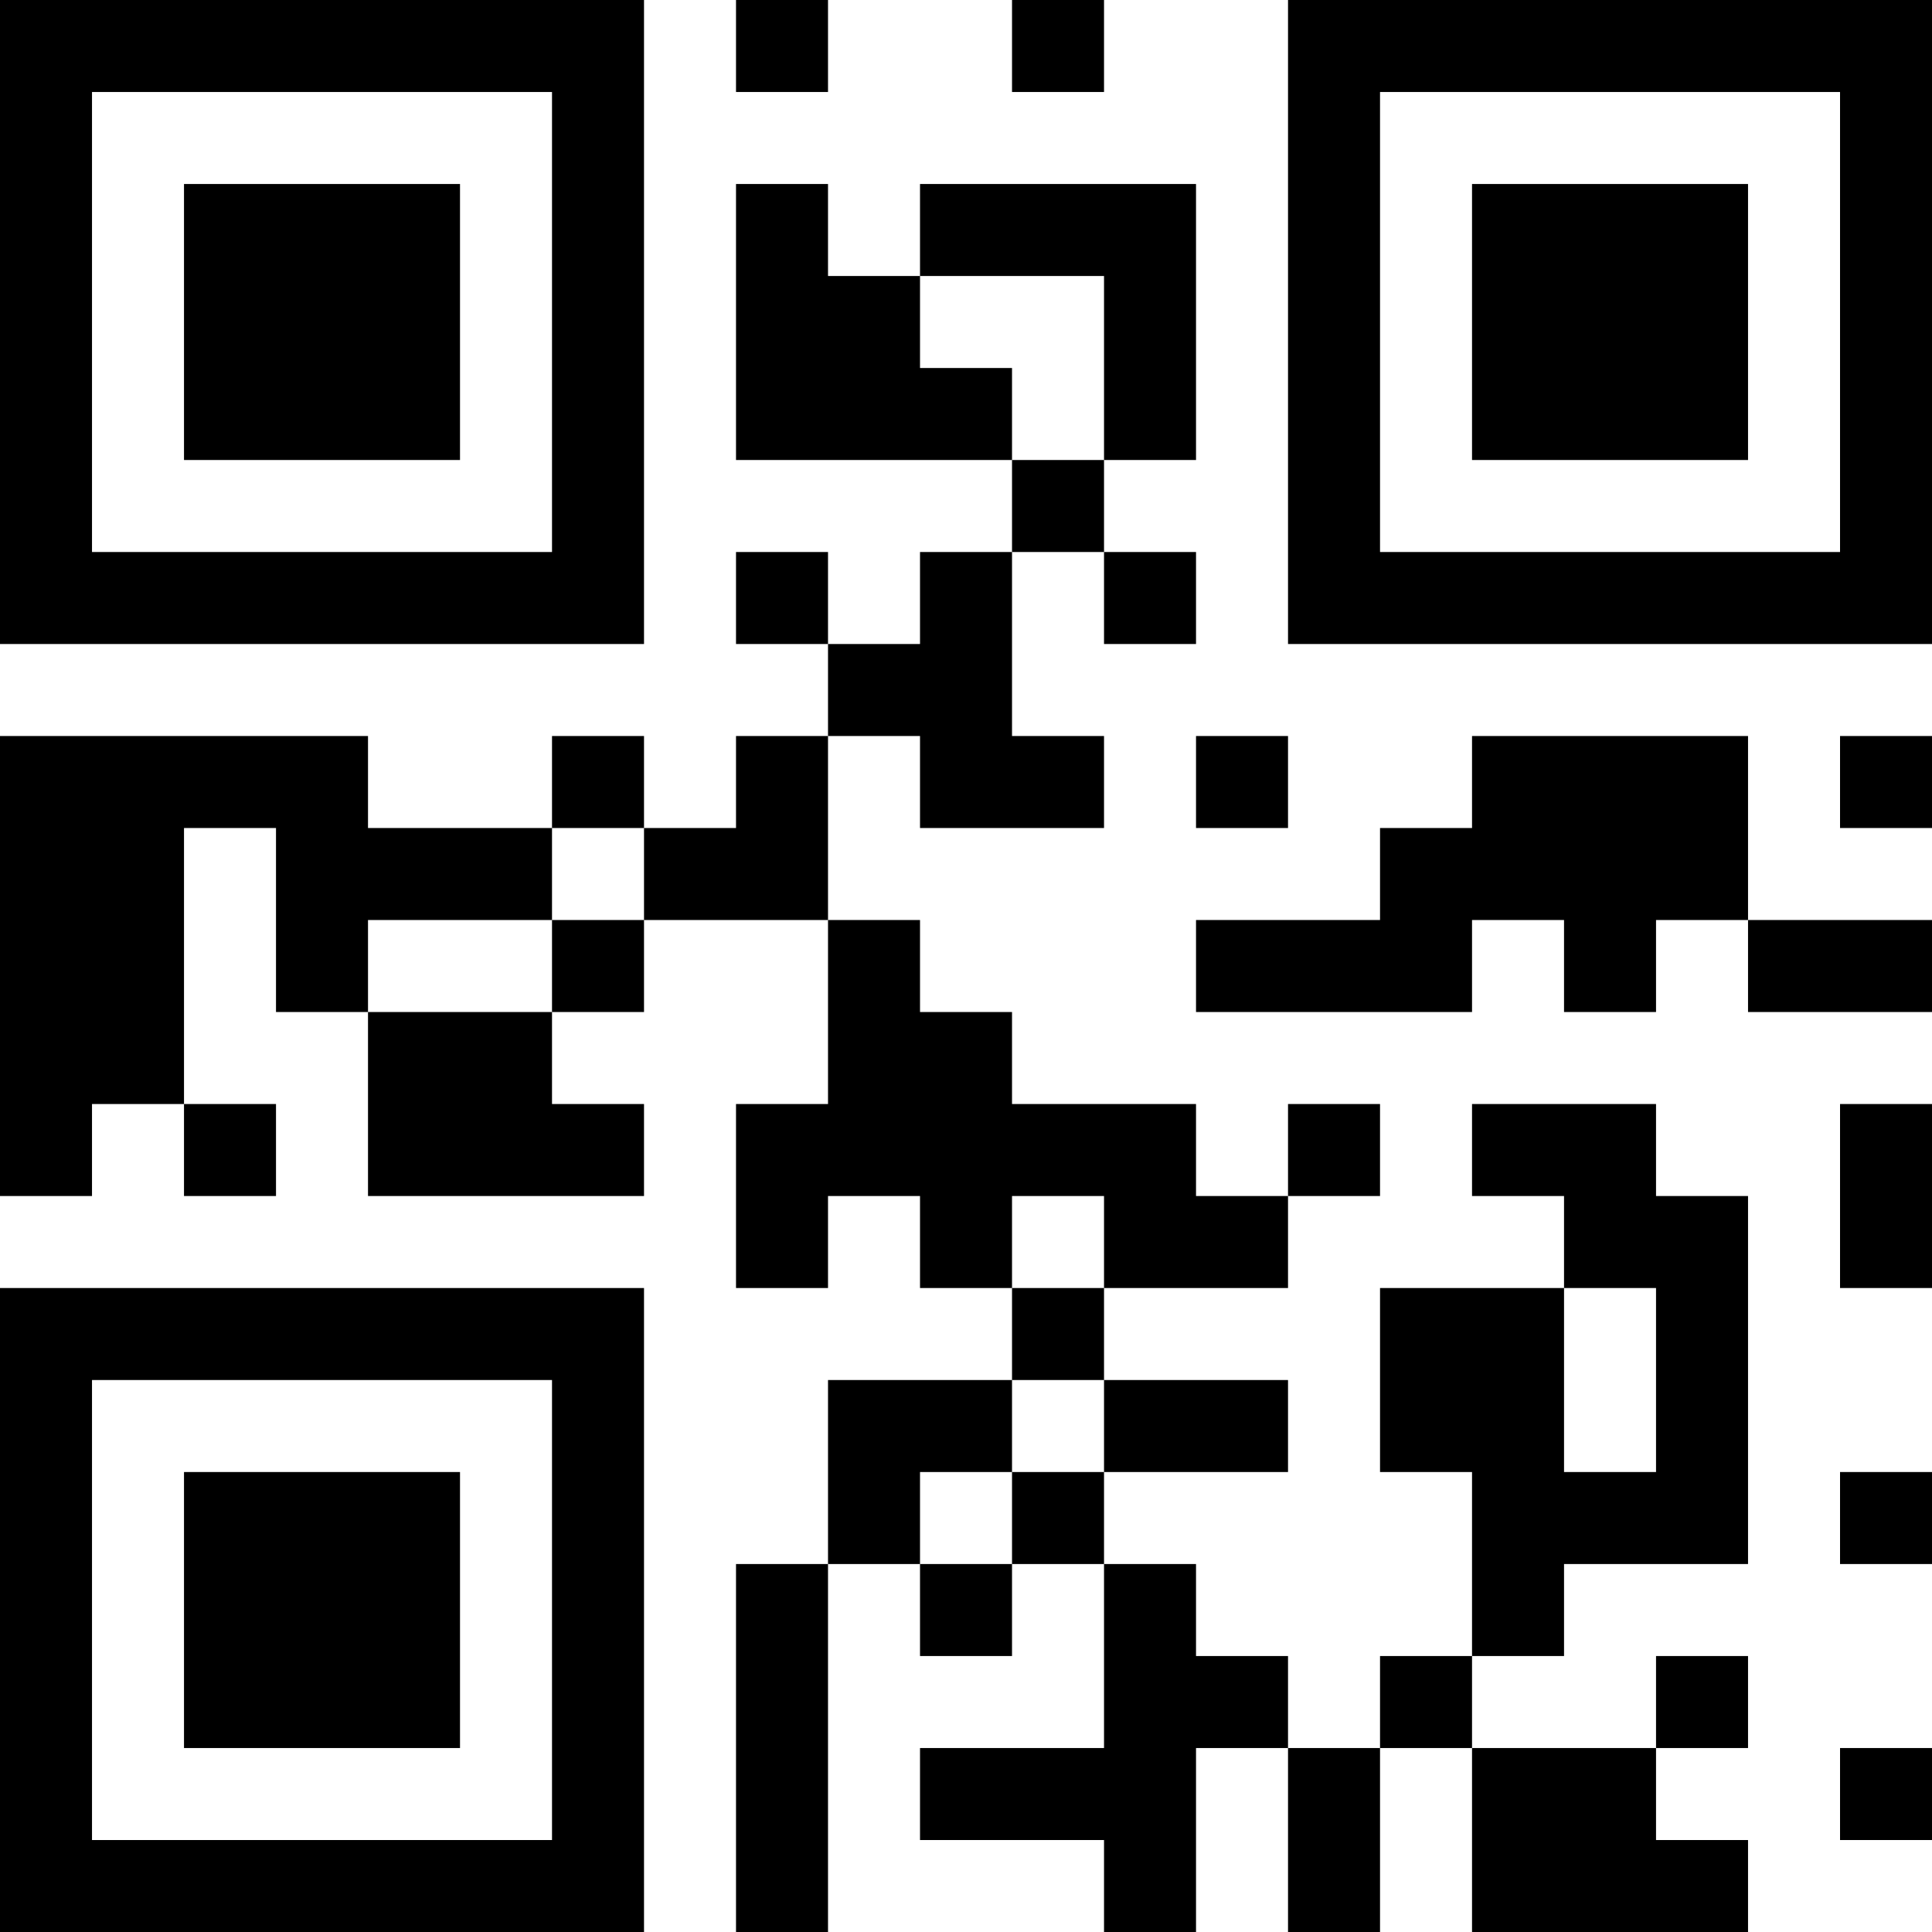
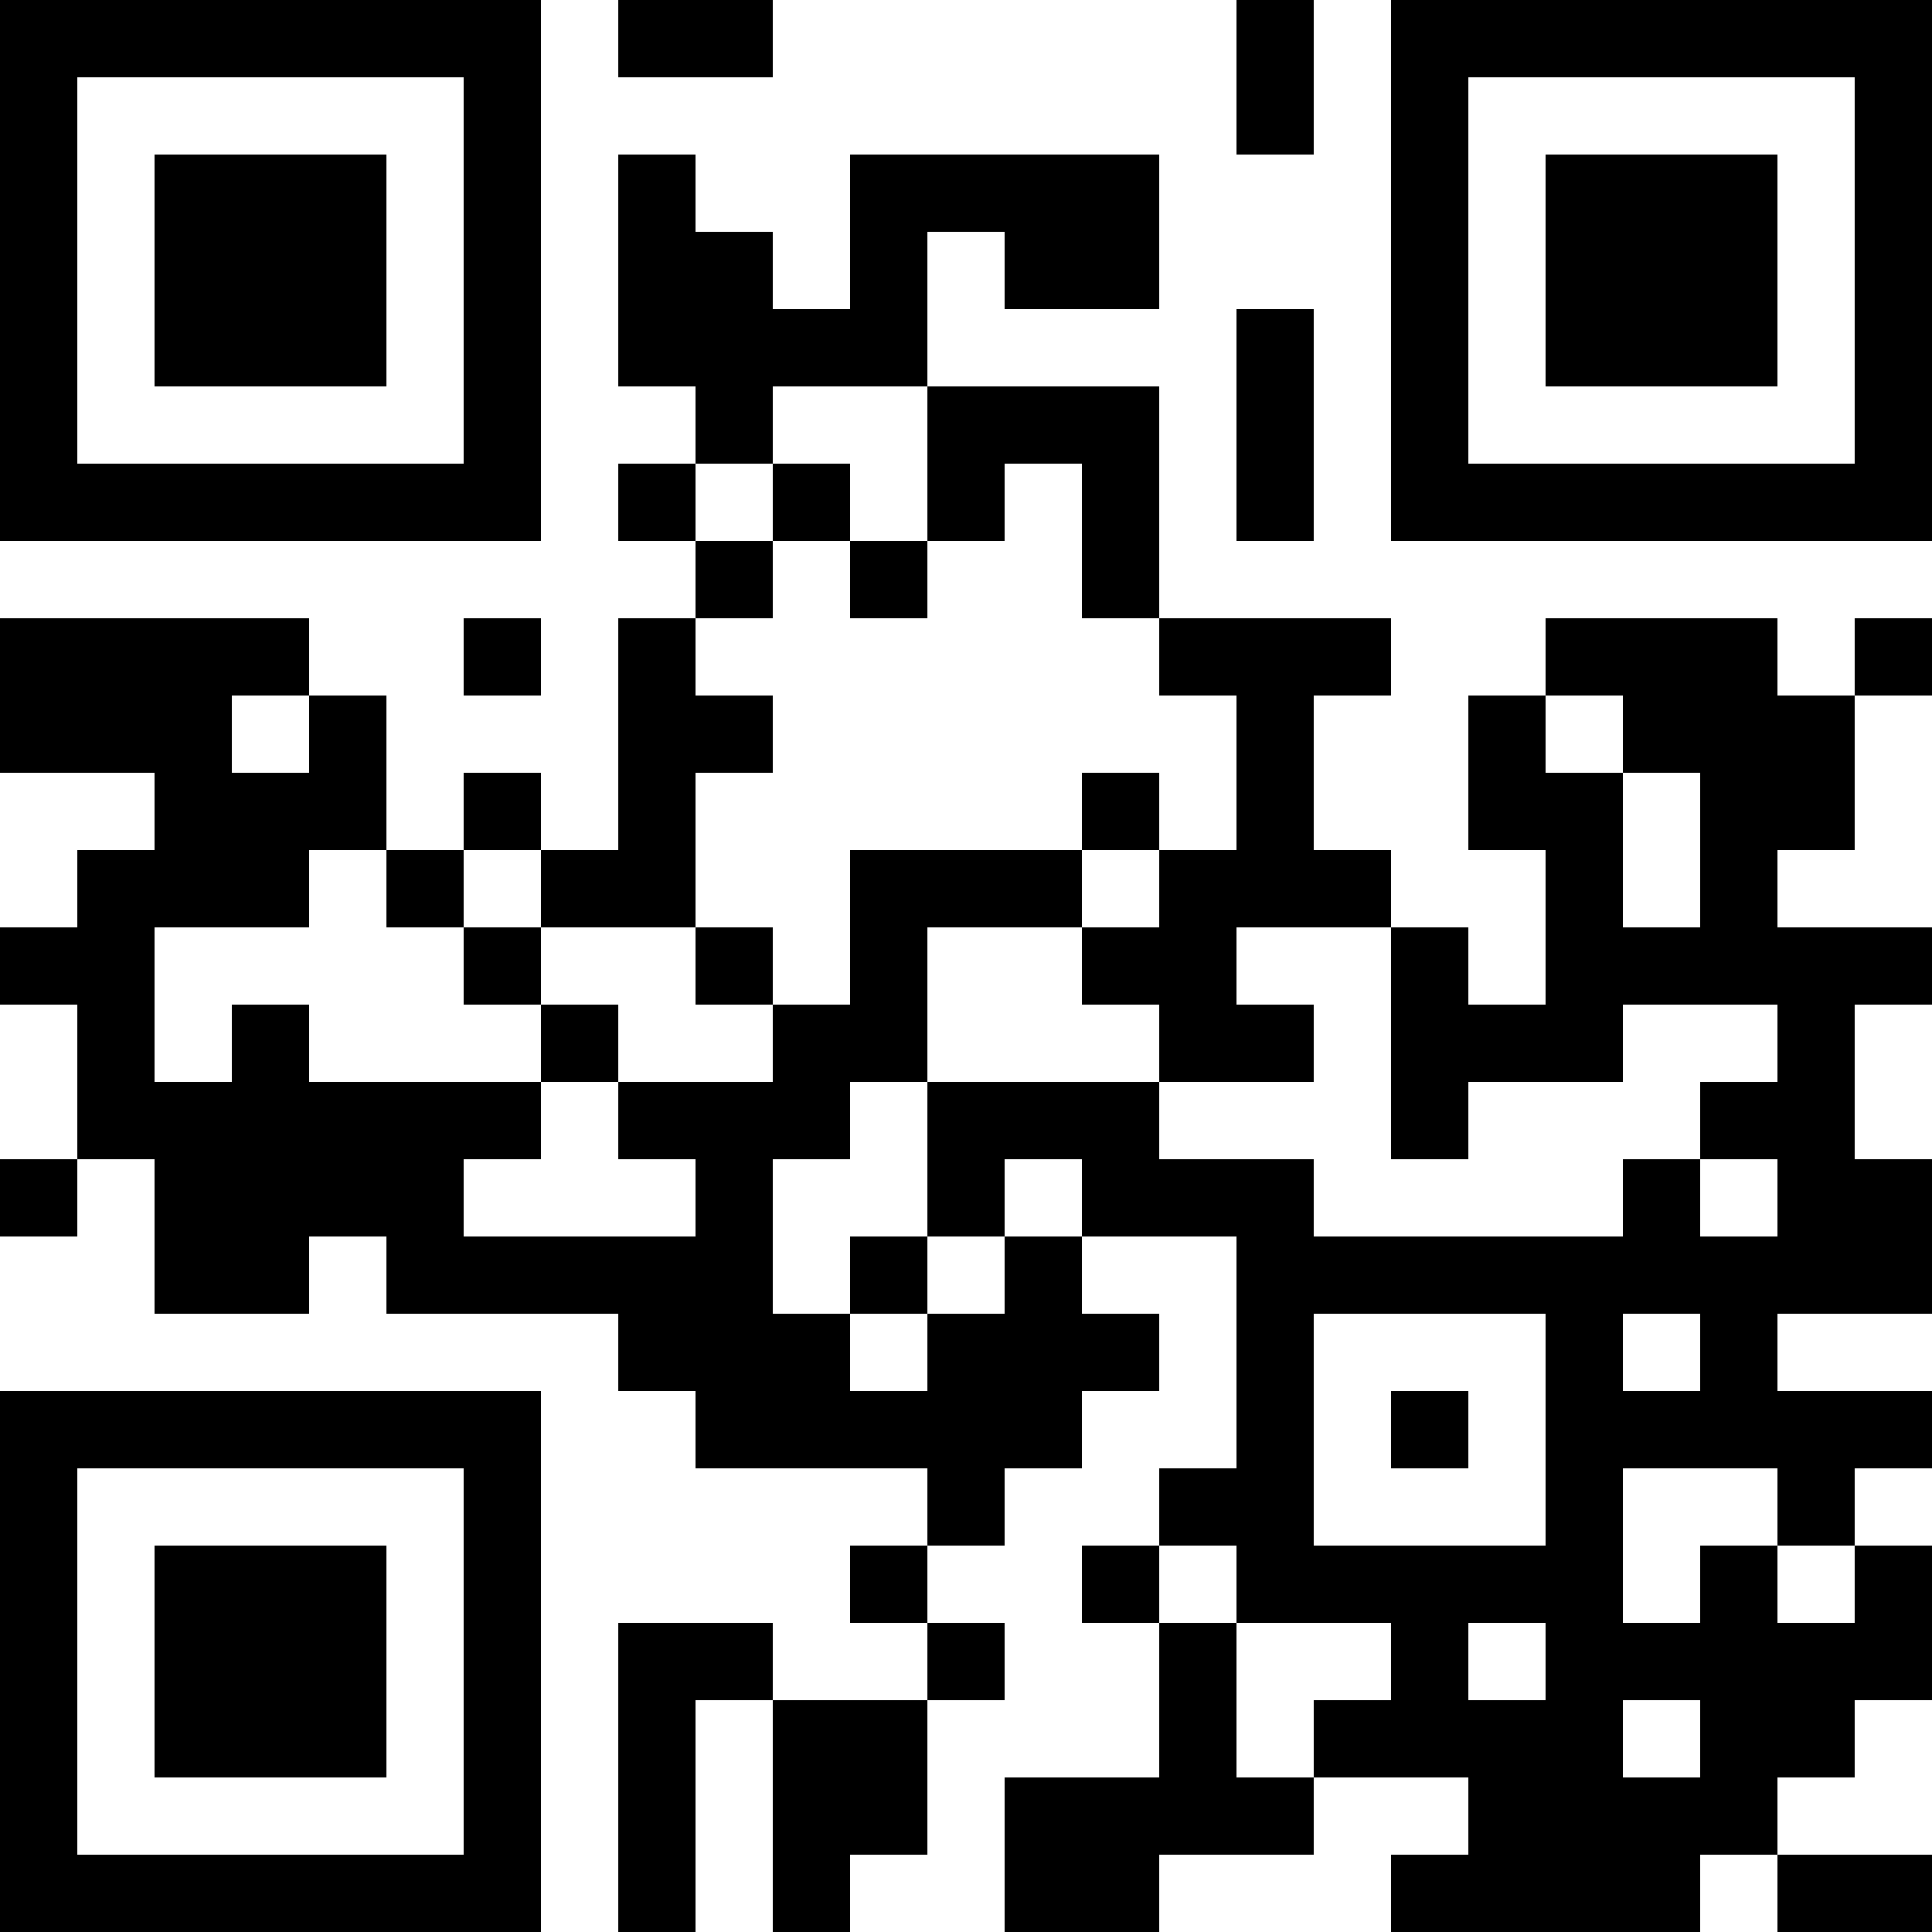
<svg xmlns="http://www.w3.org/2000/svg" version="1.1" width="300" height="300" viewBox="0 0 300 300">
  <rect x="0" y="0" width="300" height="300" fill="#ffffff" />
-   <g transform="scale(14.286)">
+   <g transform="scale(12)">
    <g transform="translate(0,0)">
-       <path fill-rule="evenodd" d="M8 0L8 1L9 1L9 0ZM11 0L11 1L12 1L12 0ZM8 2L8 5L11 5L11 6L10 6L10 7L9 7L9 6L8 6L8 7L9 7L9 8L8 8L8 9L7 9L7 8L6 8L6 9L4 9L4 8L0 8L0 13L1 13L1 12L2 12L2 13L3 13L3 12L2 12L2 9L3 9L3 11L4 11L4 13L7 13L7 12L6 12L6 11L7 11L7 10L9 10L9 12L8 12L8 14L9 14L9 13L10 13L10 14L11 14L11 15L9 15L9 17L8 17L8 21L9 21L9 17L10 17L10 18L11 18L11 17L12 17L12 19L10 19L10 20L12 20L12 21L13 21L13 19L14 19L14 21L15 21L15 19L16 19L16 21L19 21L19 20L18 20L18 19L19 19L19 18L18 18L18 19L16 19L16 18L17 18L17 17L19 17L19 13L18 13L18 12L16 12L16 13L17 13L17 14L15 14L15 16L16 16L16 18L15 18L15 19L14 19L14 18L13 18L13 17L12 17L12 16L14 16L14 15L12 15L12 14L14 14L14 13L15 13L15 12L14 12L14 13L13 13L13 12L11 12L11 11L10 11L10 10L9 10L9 8L10 8L10 9L12 9L12 8L11 8L11 6L12 6L12 7L13 7L13 6L12 6L12 5L13 5L13 2L10 2L10 3L9 3L9 2ZM10 3L10 4L11 4L11 5L12 5L12 3ZM13 8L13 9L14 9L14 8ZM16 8L16 9L15 9L15 10L13 10L13 11L16 11L16 10L17 10L17 11L18 11L18 10L19 10L19 11L21 11L21 10L19 10L19 8ZM20 8L20 9L21 9L21 8ZM6 9L6 10L4 10L4 11L6 11L6 10L7 10L7 9ZM20 12L20 14L21 14L21 12ZM11 13L11 14L12 14L12 13ZM17 14L17 16L18 16L18 14ZM11 15L11 16L10 16L10 17L11 17L11 16L12 16L12 15ZM20 16L20 17L21 17L21 16ZM20 19L20 20L21 20L21 19ZM0 0L0 7L7 7L7 0ZM1 1L1 6L6 6L6 1ZM2 2L2 5L5 5L5 2ZM14 0L14 7L21 7L21 0ZM15 1L15 6L20 6L20 1ZM16 2L16 5L19 5L19 2ZM0 14L0 21L7 21L7 14ZM1 15L1 20L6 20L6 15ZM2 16L2 19L5 19L5 16Z" fill="#000000" />
+       <path fill-rule="evenodd" d="M8 0L8 1L10 1L10 0ZM16 0L16 2L17 2L17 0ZM8 2L8 5L9 5L9 6L8 6L8 7L9 7L9 8L8 8L8 11L7 11L7 10L6 10L6 11L5 11L5 9L4 9L4 8L0 8L0 10L2 10L2 11L1 11L1 12L0 12L0 13L1 13L1 15L0 15L0 16L1 16L1 15L2 15L2 17L4 17L4 16L5 16L5 17L8 17L8 18L9 18L9 19L12 19L12 20L11 20L11 21L12 21L12 22L10 22L10 21L8 21L8 25L9 25L9 22L10 22L10 25L11 25L11 24L12 24L12 22L13 22L13 21L12 21L12 20L13 20L13 19L14 19L14 18L15 18L15 17L14 17L14 16L16 16L16 19L15 19L15 20L14 20L14 21L15 21L15 23L13 23L13 25L15 25L15 24L17 24L17 23L19 23L19 24L18 24L18 25L22 25L22 24L23 24L23 25L25 25L25 24L23 24L23 23L24 23L24 22L25 22L25 20L24 20L24 19L25 19L25 18L23 18L23 17L25 17L25 15L24 15L24 13L25 13L25 12L23 12L23 11L24 11L24 9L25 9L25 8L24 8L24 9L23 9L23 8L20 8L20 9L19 9L19 11L20 11L20 13L19 13L19 12L18 12L18 11L17 11L17 9L18 9L18 8L15 8L15 5L12 5L12 3L13 3L13 4L15 4L15 2L11 2L11 4L10 4L10 3L9 3L9 2ZM16 4L16 7L17 7L17 4ZM10 5L10 6L9 6L9 7L10 7L10 8L9 8L9 9L10 9L10 10L9 10L9 12L7 12L7 11L6 11L6 12L5 12L5 11L4 11L4 12L2 12L2 14L3 14L3 13L4 13L4 14L7 14L7 15L6 15L6 16L9 16L9 15L8 15L8 14L10 14L10 13L11 13L11 11L14 11L14 12L12 12L12 14L11 14L11 15L10 15L10 17L11 17L11 18L12 18L12 17L13 17L13 16L14 16L14 15L13 15L13 16L12 16L12 14L15 14L15 15L17 15L17 16L21 16L21 15L22 15L22 16L23 16L23 15L22 15L22 14L23 14L23 13L21 13L21 14L19 14L19 15L18 15L18 12L16 12L16 13L17 13L17 14L15 14L15 13L14 13L14 12L15 12L15 11L16 11L16 9L15 9L15 8L14 8L14 6L13 6L13 7L12 7L12 5ZM10 6L10 7L11 7L11 8L12 8L12 7L11 7L11 6ZM6 8L6 9L7 9L7 8ZM3 9L3 10L4 10L4 9ZM20 9L20 10L21 10L21 12L22 12L22 10L21 10L21 9ZM14 10L14 11L15 11L15 10ZM6 12L6 13L7 13L7 14L8 14L8 13L7 13L7 12ZM9 12L9 13L10 13L10 12ZM11 16L11 17L12 17L12 16ZM17 17L17 20L20 20L20 17ZM21 17L21 18L22 18L22 17ZM18 18L18 19L19 19L19 18ZM21 19L21 21L22 21L22 20L23 20L23 21L24 21L24 20L23 20L23 19ZM15 20L15 21L16 21L16 23L17 23L17 22L18 22L18 21L16 21L16 20ZM19 21L19 22L20 22L20 21ZM21 22L21 23L22 23L22 22ZM0 0L0 7L7 7L7 0ZM1 1L1 6L6 6L6 1ZM2 2L2 5L5 5L5 2ZM18 0L18 7L25 7L25 0ZM19 1L19 6L24 6L24 1ZM20 2L20 5L23 5L23 2ZM0 18L0 25L7 25L7 18ZM1 19L1 24L6 24L6 19ZM2 20L2 23L5 23L5 20Z" fill="#000000" />
    </g>
  </g>
</svg>
